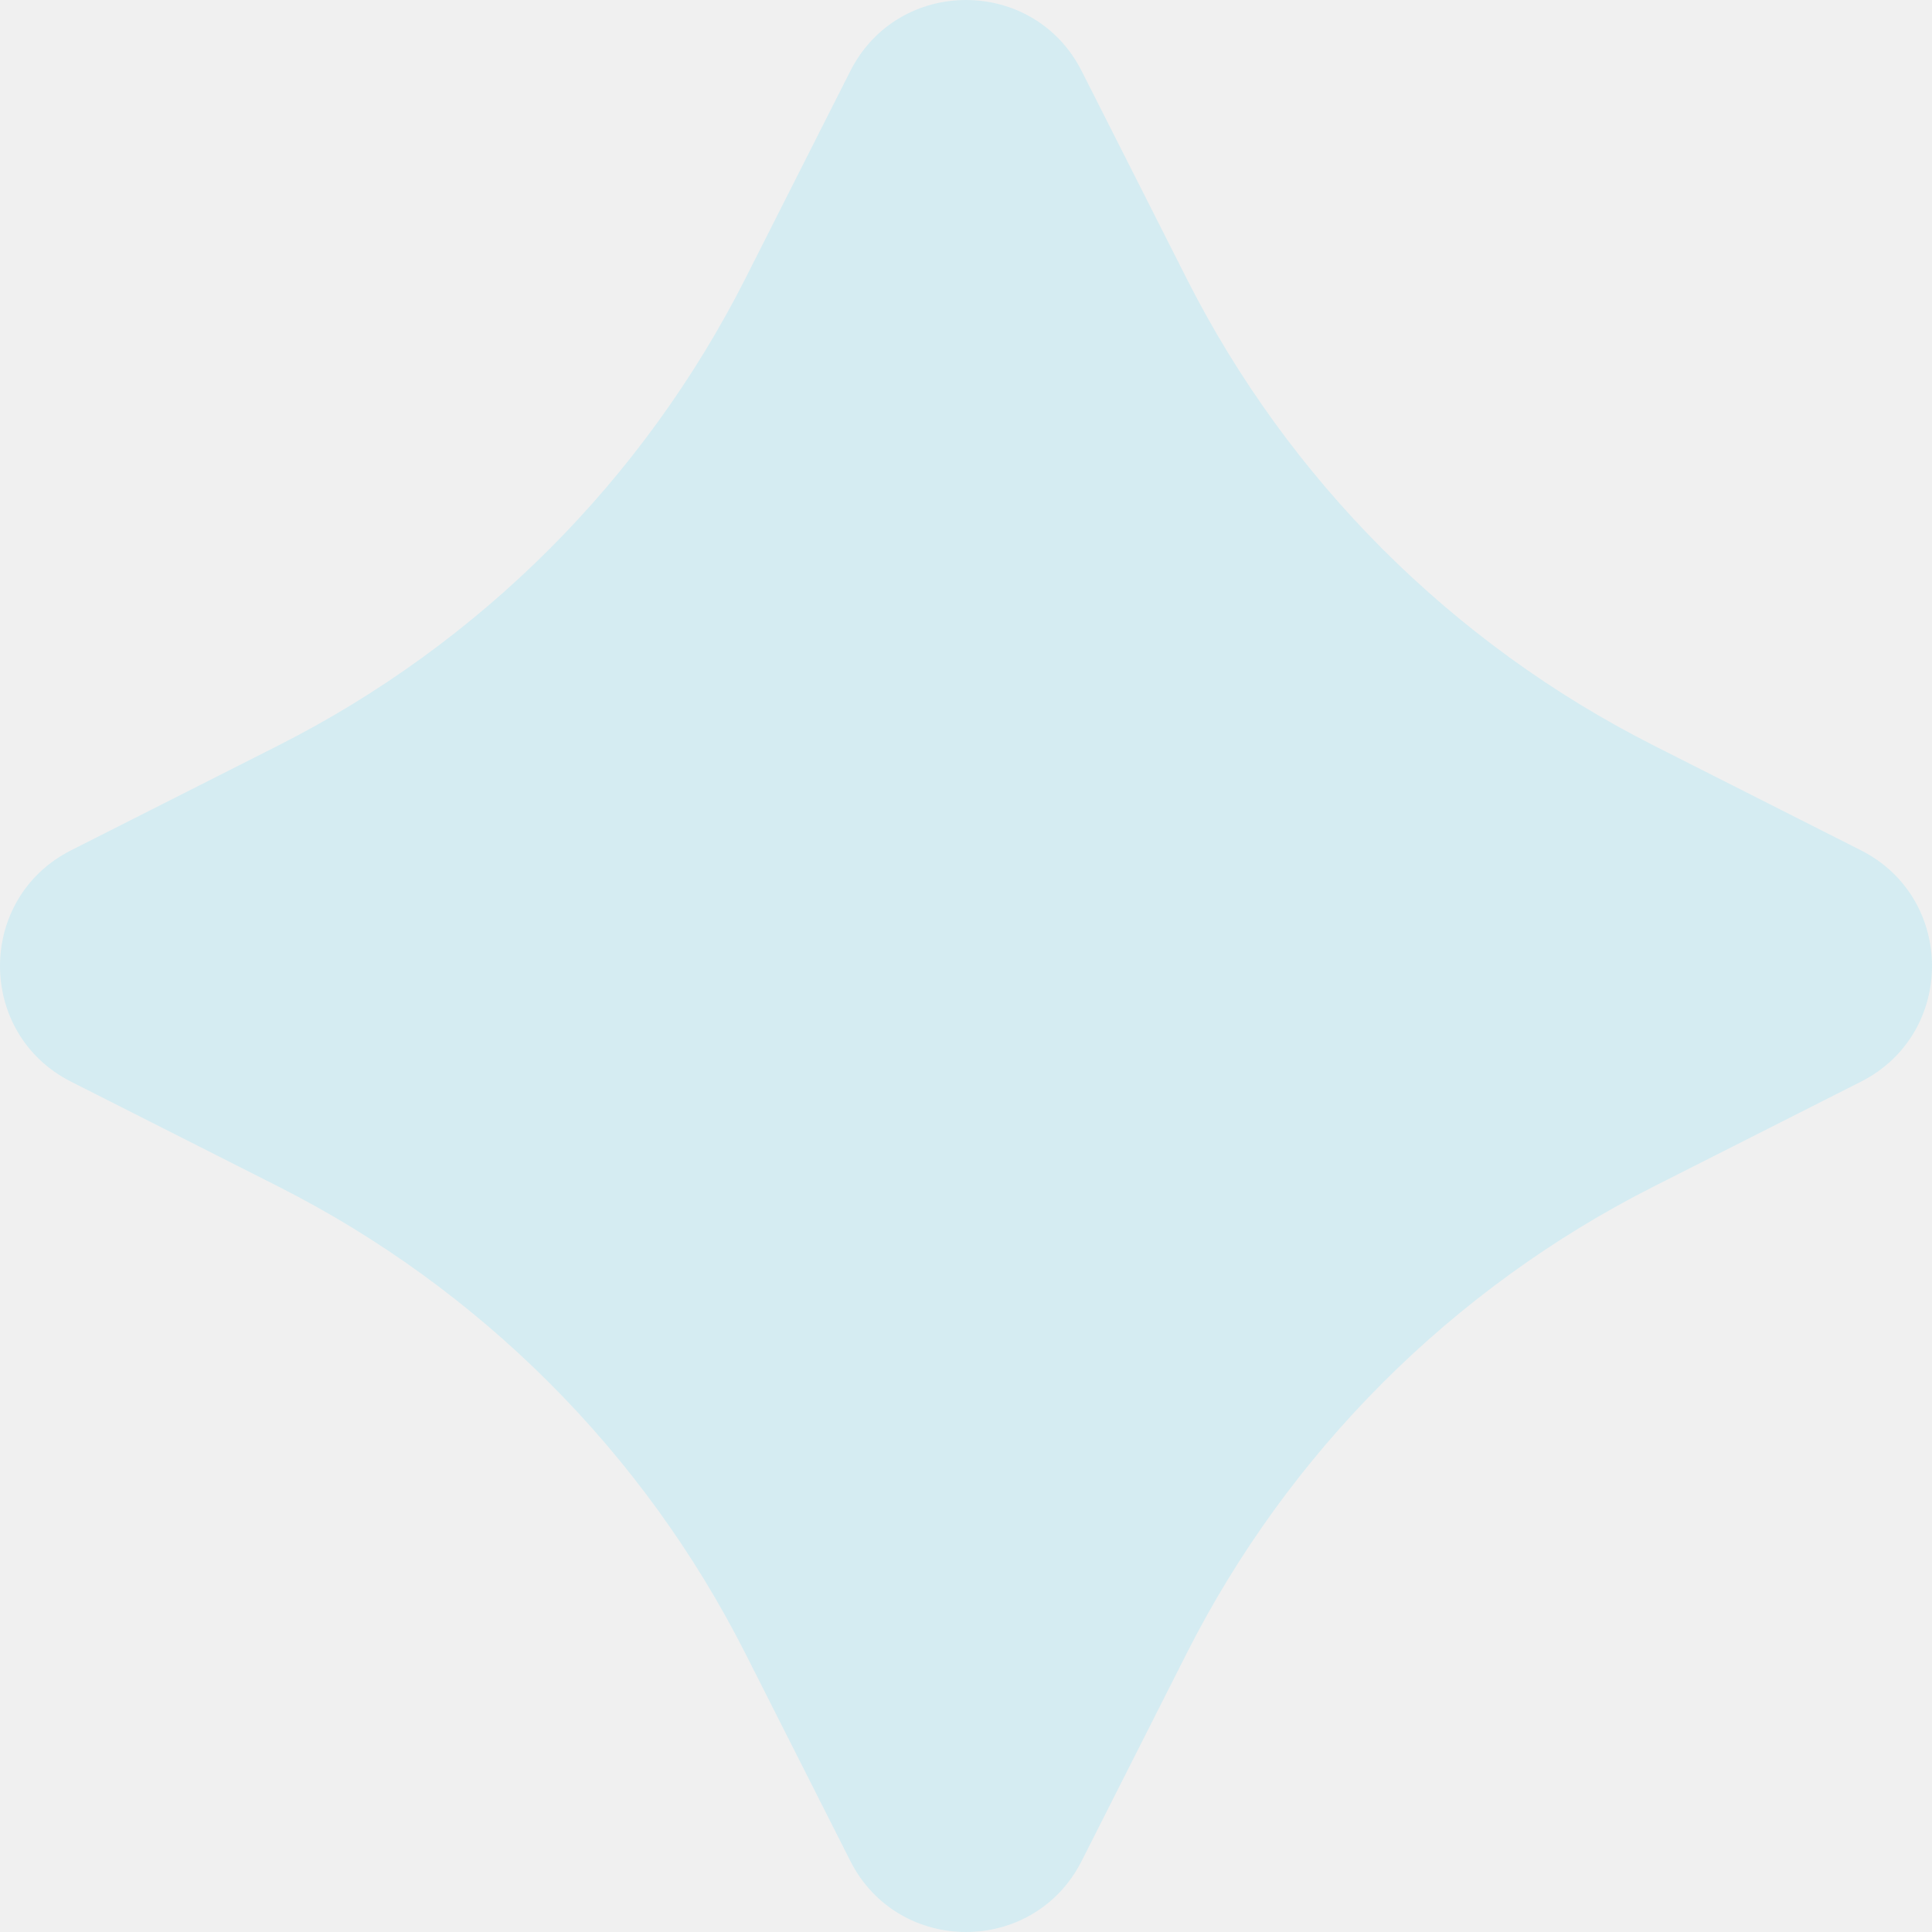
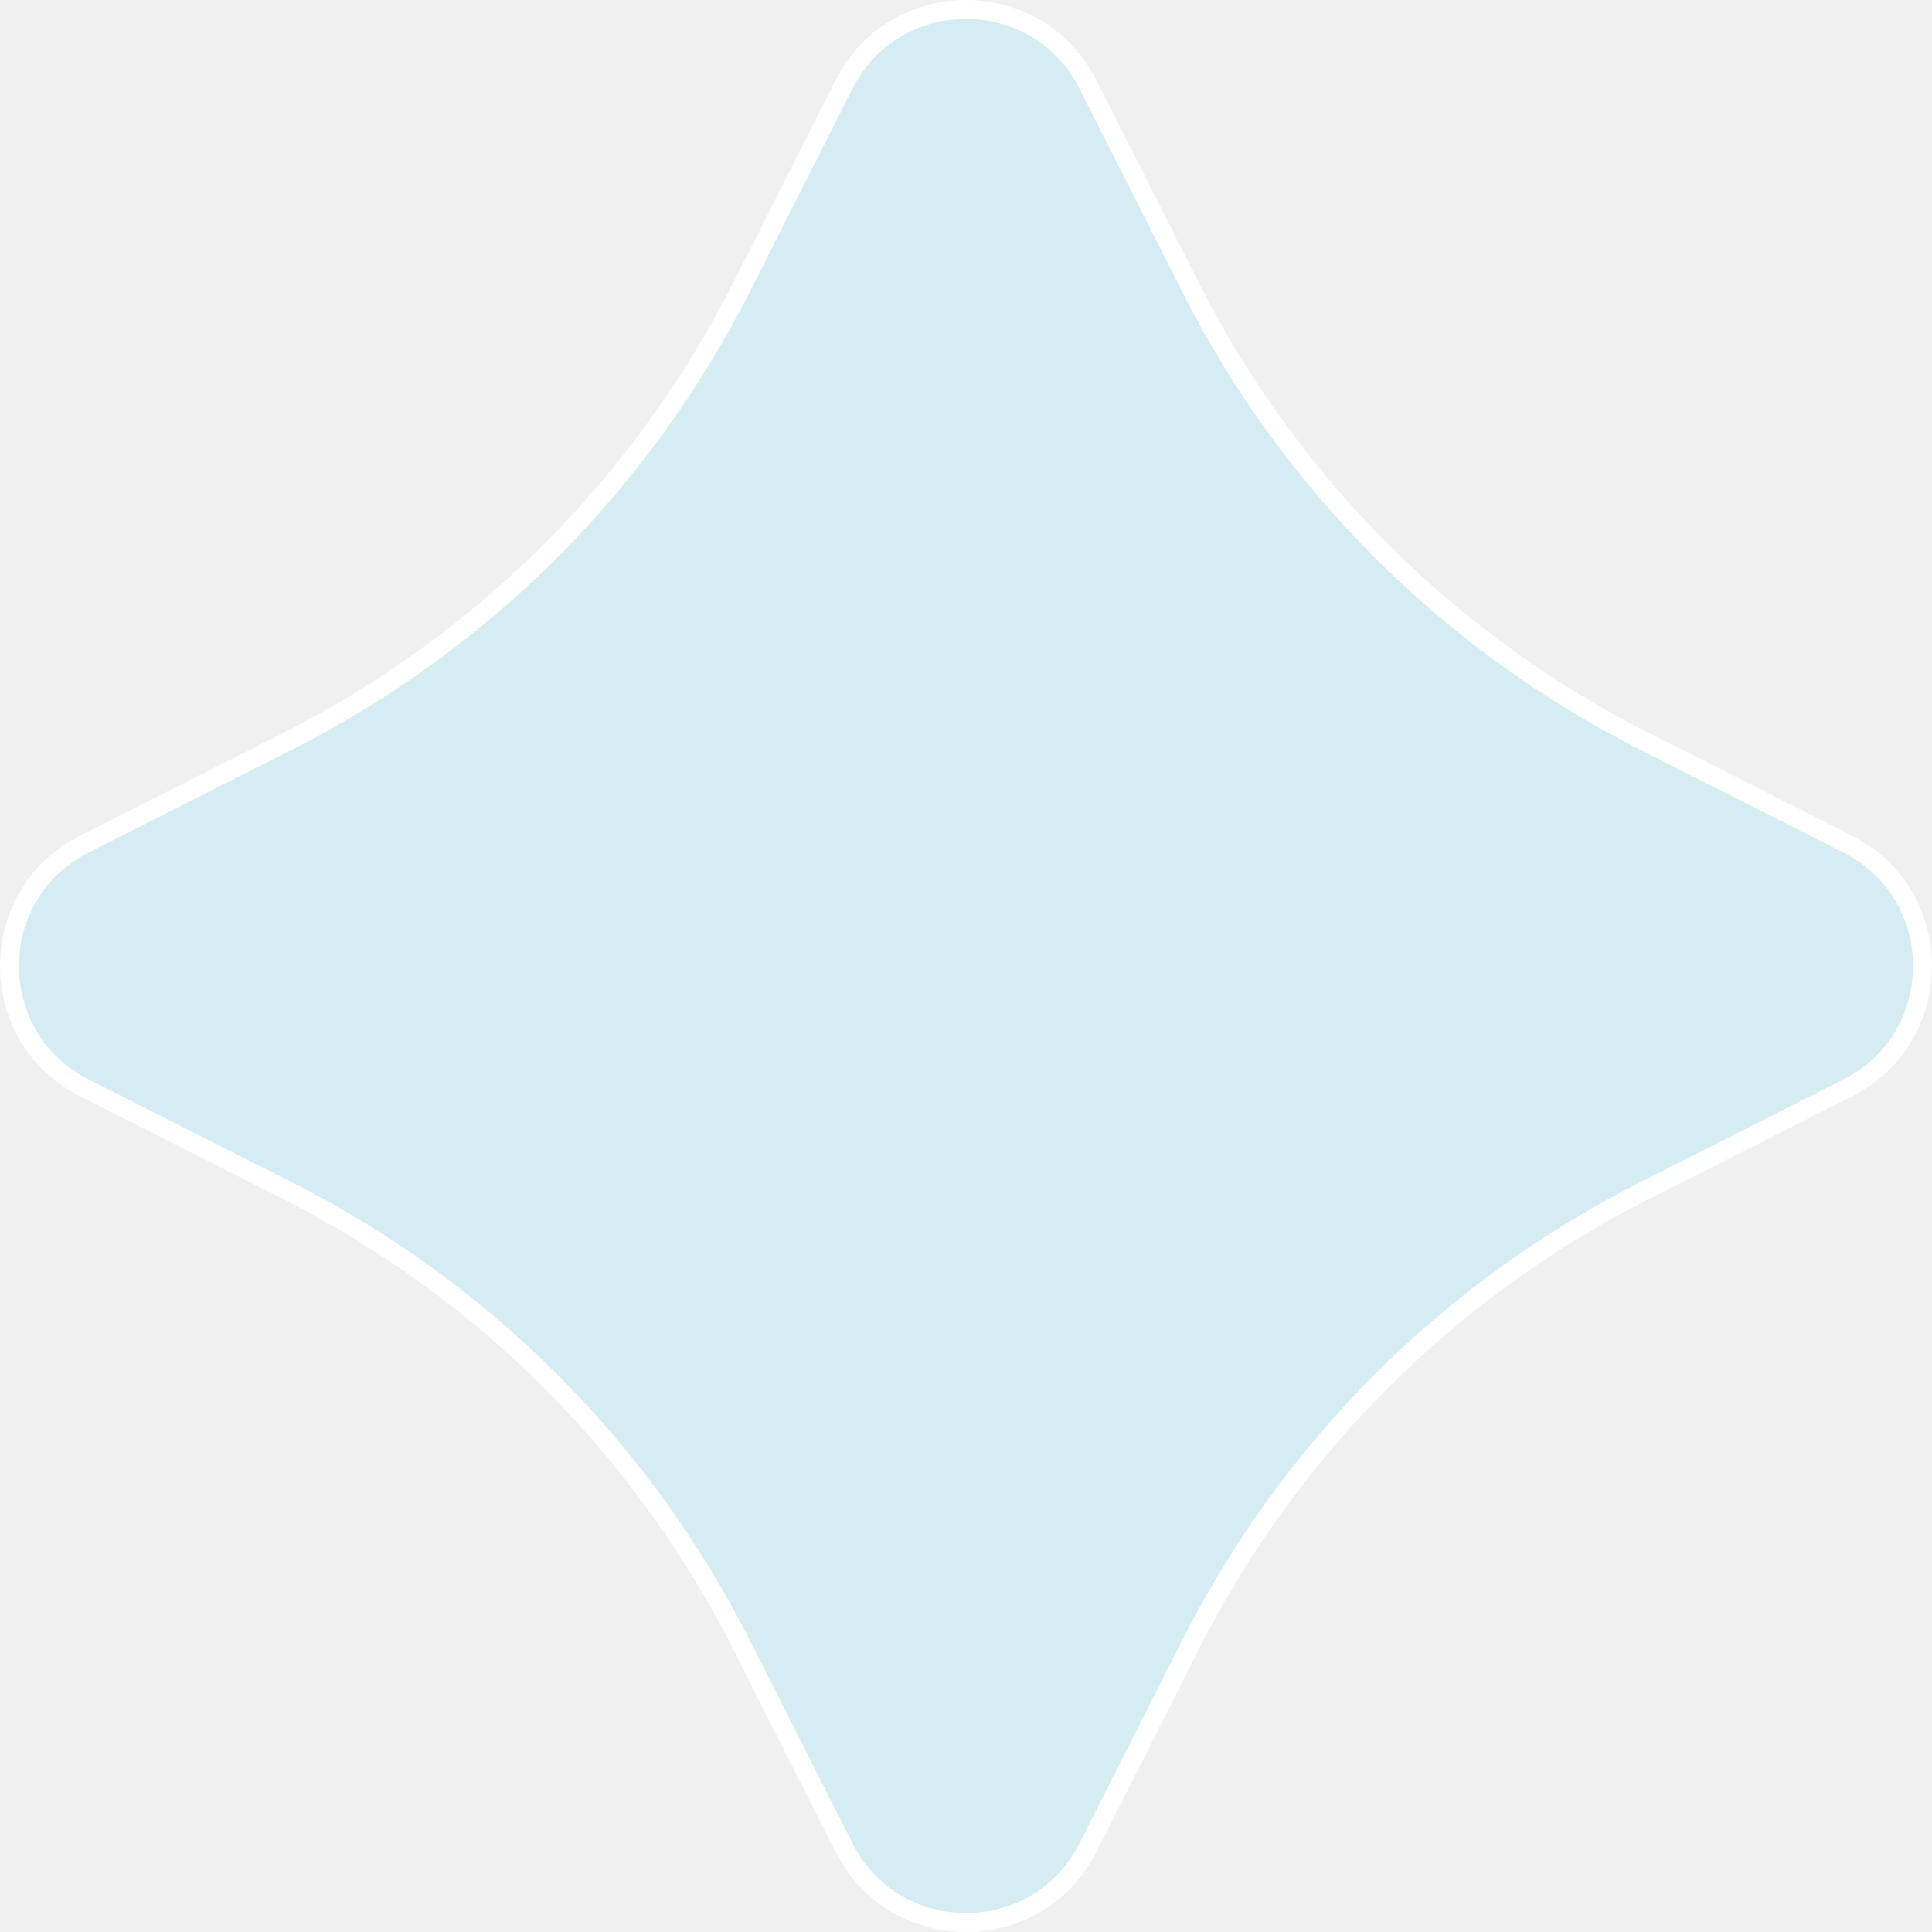
- <svg xmlns="http://www.w3.org/2000/svg" width="100" height="100" viewBox="0 0 100 100" fill="none">
-   <path d="M3.682 44.01L14.402 38.588C24.839 33.311 33.311 24.834 38.588 14.402L44.01 3.682C46.493 -1.227 53.507 -1.227 55.99 3.682L61.412 14.402C66.689 24.839 75.166 33.311 85.598 38.588L96.318 44.01C101.227 46.493 101.227 53.507 96.318 55.99L85.598 61.412C75.161 66.689 66.689 75.166 61.412 85.598L55.99 96.318C53.507 101.227 46.493 101.227 44.01 96.318L38.588 85.598C33.311 75.161 24.834 66.689 14.402 61.412L3.682 55.99C-1.227 53.507 -1.227 46.493 3.682 44.01Z" fill="#D5ECF2" />
+ <svg xmlns="http://www.w3.org/2000/svg" width="102" height="102" viewBox="0 0 102 102" fill="none">
+   <path d="M4.456 44.563L4.456 44.563C-0.819 47.232 -0.819 54.768 4.456 57.437L4.456 57.437L15.176 62.858C15.176 62.858 15.176 62.858 15.176 62.858C25.513 68.088 33.913 76.482 39.142 86.824L39.142 86.824L44.563 97.544L44.563 97.544C47.232 102.819 54.768 102.819 57.437 97.544L57.437 97.544L62.858 86.824C62.858 86.824 62.858 86.824 62.858 86.824C68.088 76.487 76.482 68.087 86.824 62.858L86.603 62.421L86.824 62.858L97.544 57.437L97.544 57.437C102.819 54.768 102.819 47.232 97.544 44.563L97.544 44.563L86.824 39.142C76.487 33.913 68.087 25.518 62.858 15.176L62.421 15.397L62.858 15.176L57.437 4.456L57.437 4.456C54.768 -0.819 47.232 -0.819 44.563 4.456L44.563 4.456L39.142 15.176C39.142 15.176 39.142 15.176 39.142 15.176C33.913 25.513 25.518 33.913 15.176 39.142L15.176 39.142L4.456 44.563Z" fill="#D5ECF2" stroke="white" />
</svg>
